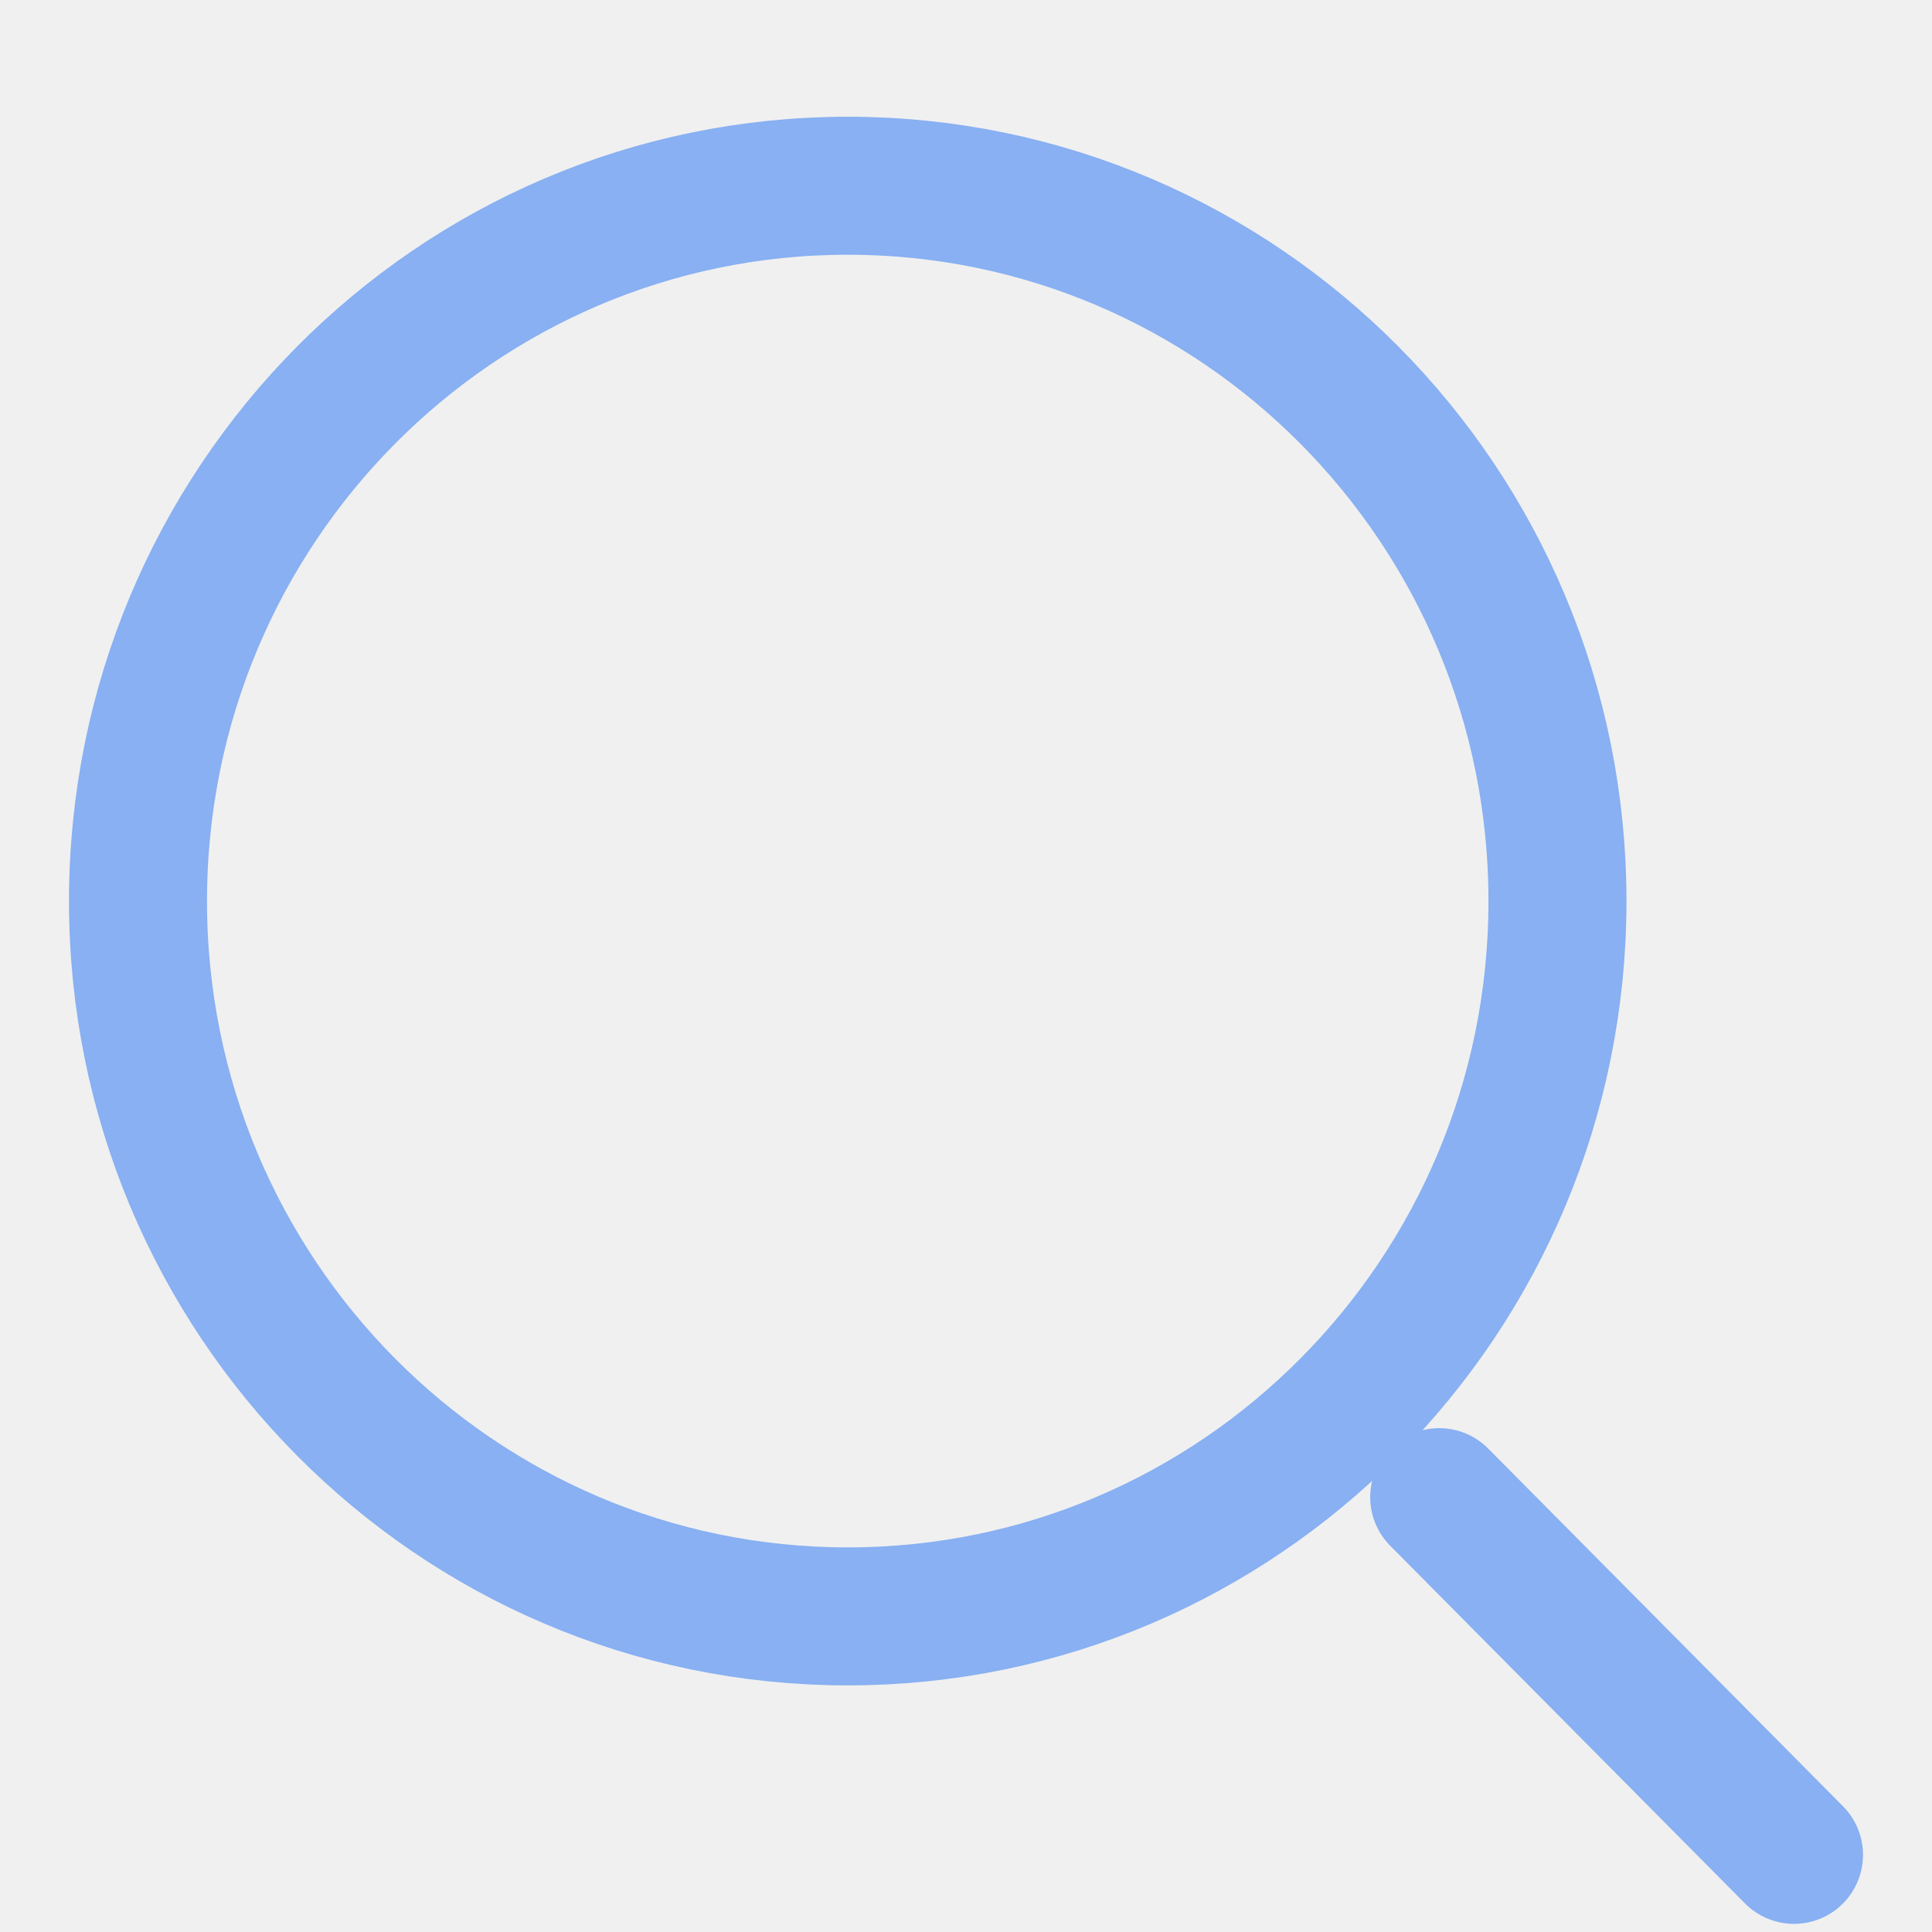
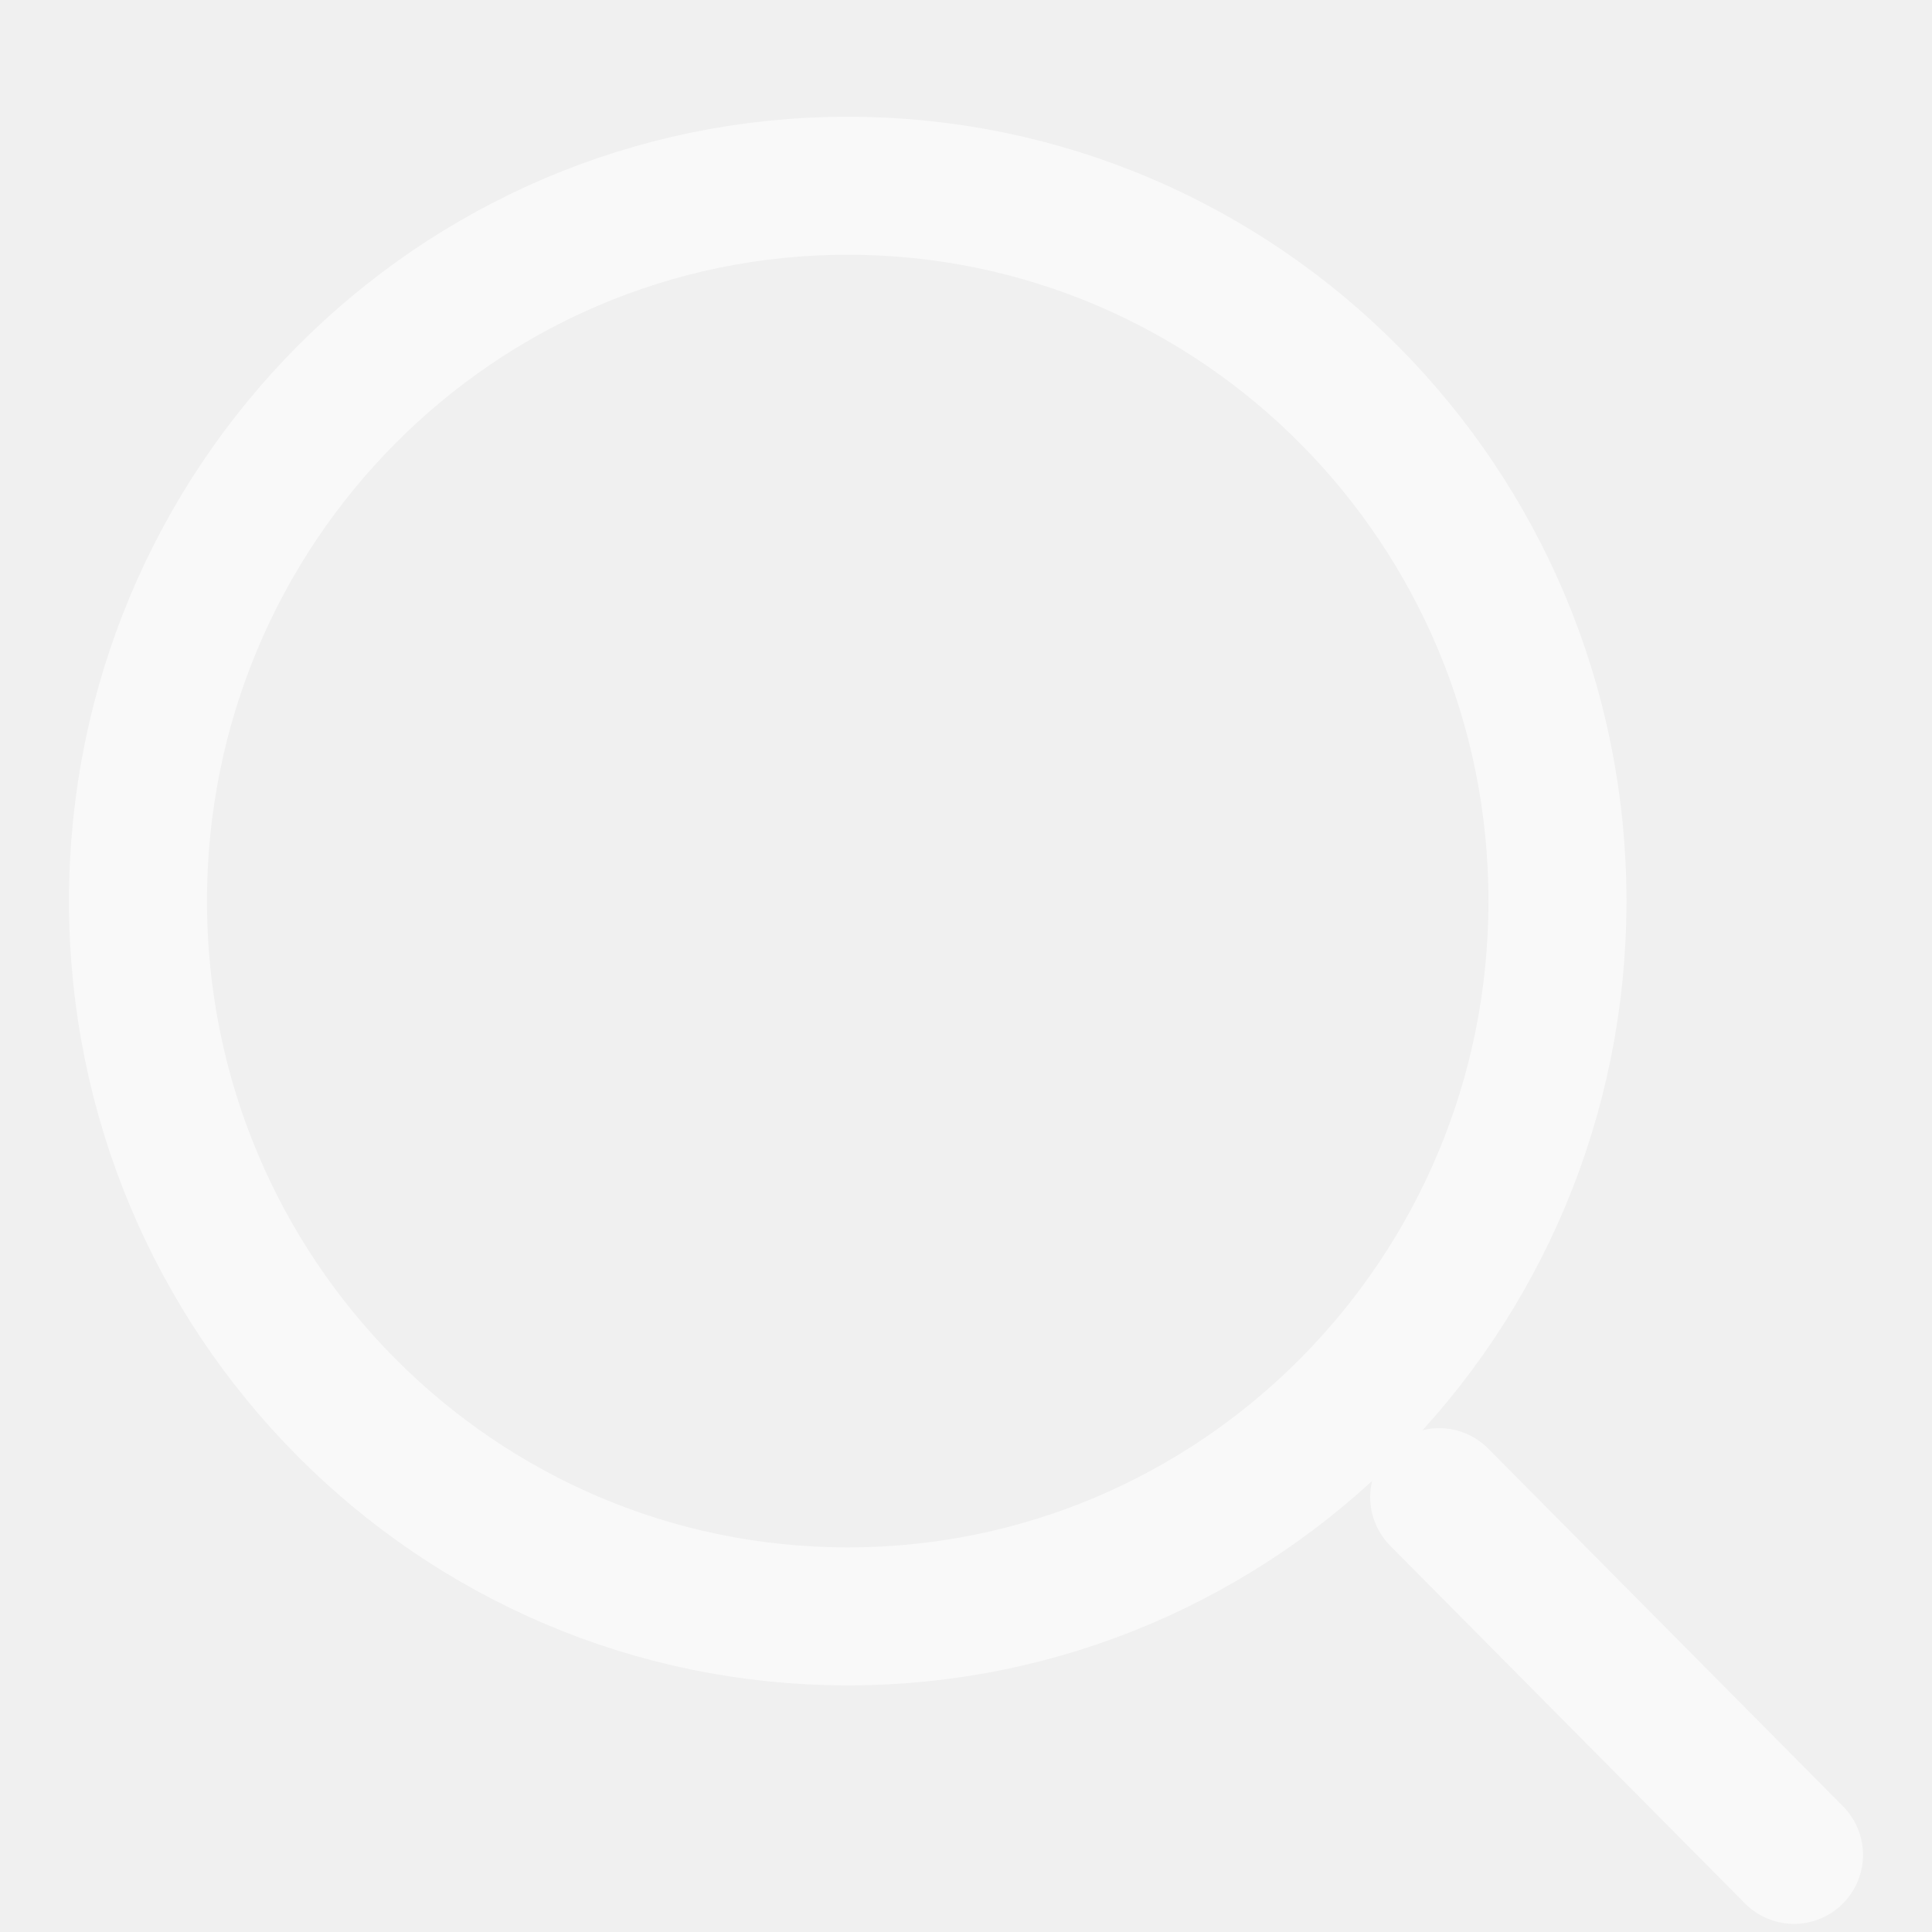
- <svg xmlns="http://www.w3.org/2000/svg" width="14" height="14" viewBox="0 0 14 14" fill="none">
+ <svg xmlns="http://www.w3.org/2000/svg" width="16" height="16" viewBox="0 0 14 14" fill="none">
  <g opacity="0.6">
-     <path d="M6.143 11.713C8.983 11.713 11.286 9.393 11.286 6.53C11.286 3.667 8.983 1.346 6.143 1.346C3.303 1.346 1 3.667 1 6.53C1 9.393 3.303 11.713 6.143 11.713Z" stroke="#4285F4" stroke-linecap="round" stroke-linejoin="round" />
-     <path d="M13 13.441L10.429 10.849" stroke="#4285F4" stroke-linecap="round" stroke-linejoin="round" />
+     <path d="M6.143 11.713C8.983 11.713 11.286 9.393 11.286 6.53C11.286 3.667 8.983 1.346 6.143 1.346C3.303 1.346 1 3.667 1 6.53C1 9.393 3.303 11.713 6.143 11.713Z" stroke="#fff" stroke-linecap="round" stroke-linejoin="round" />
+     <path d="M13 13.441L10.429 10.849" stroke="#fff" stroke-linecap="round" stroke-linejoin="round" />
  </g>
</svg>
